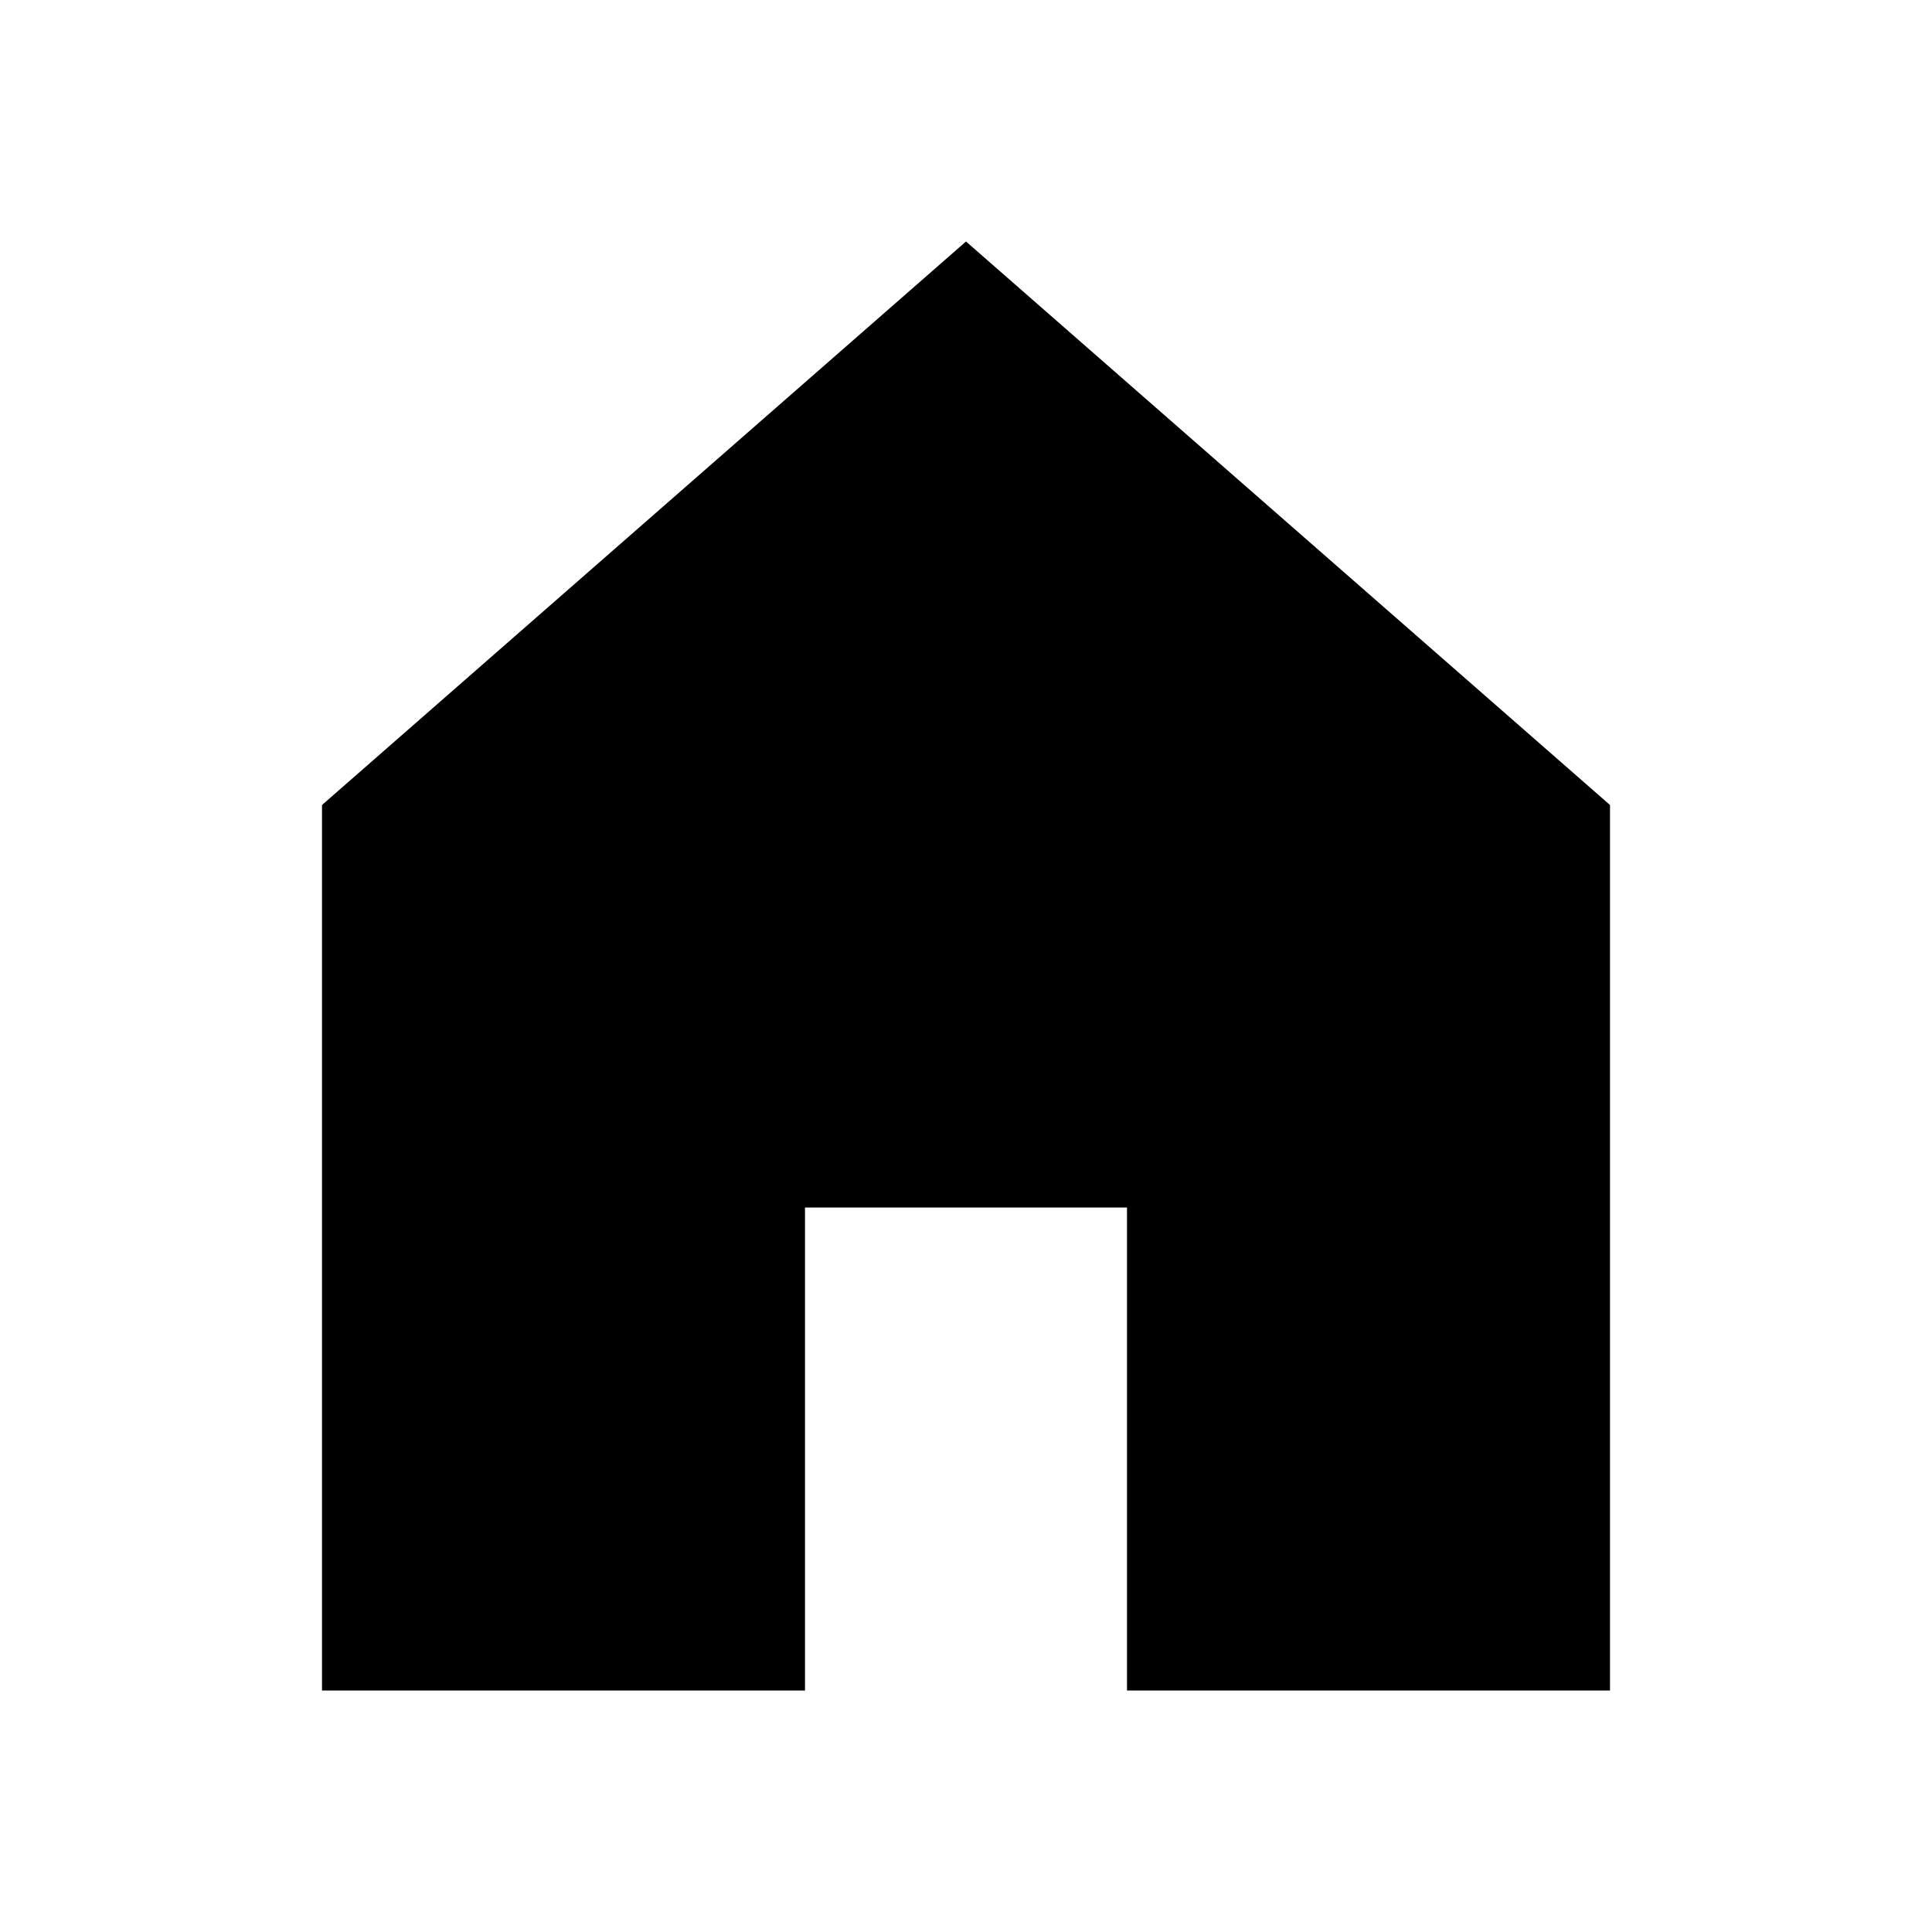
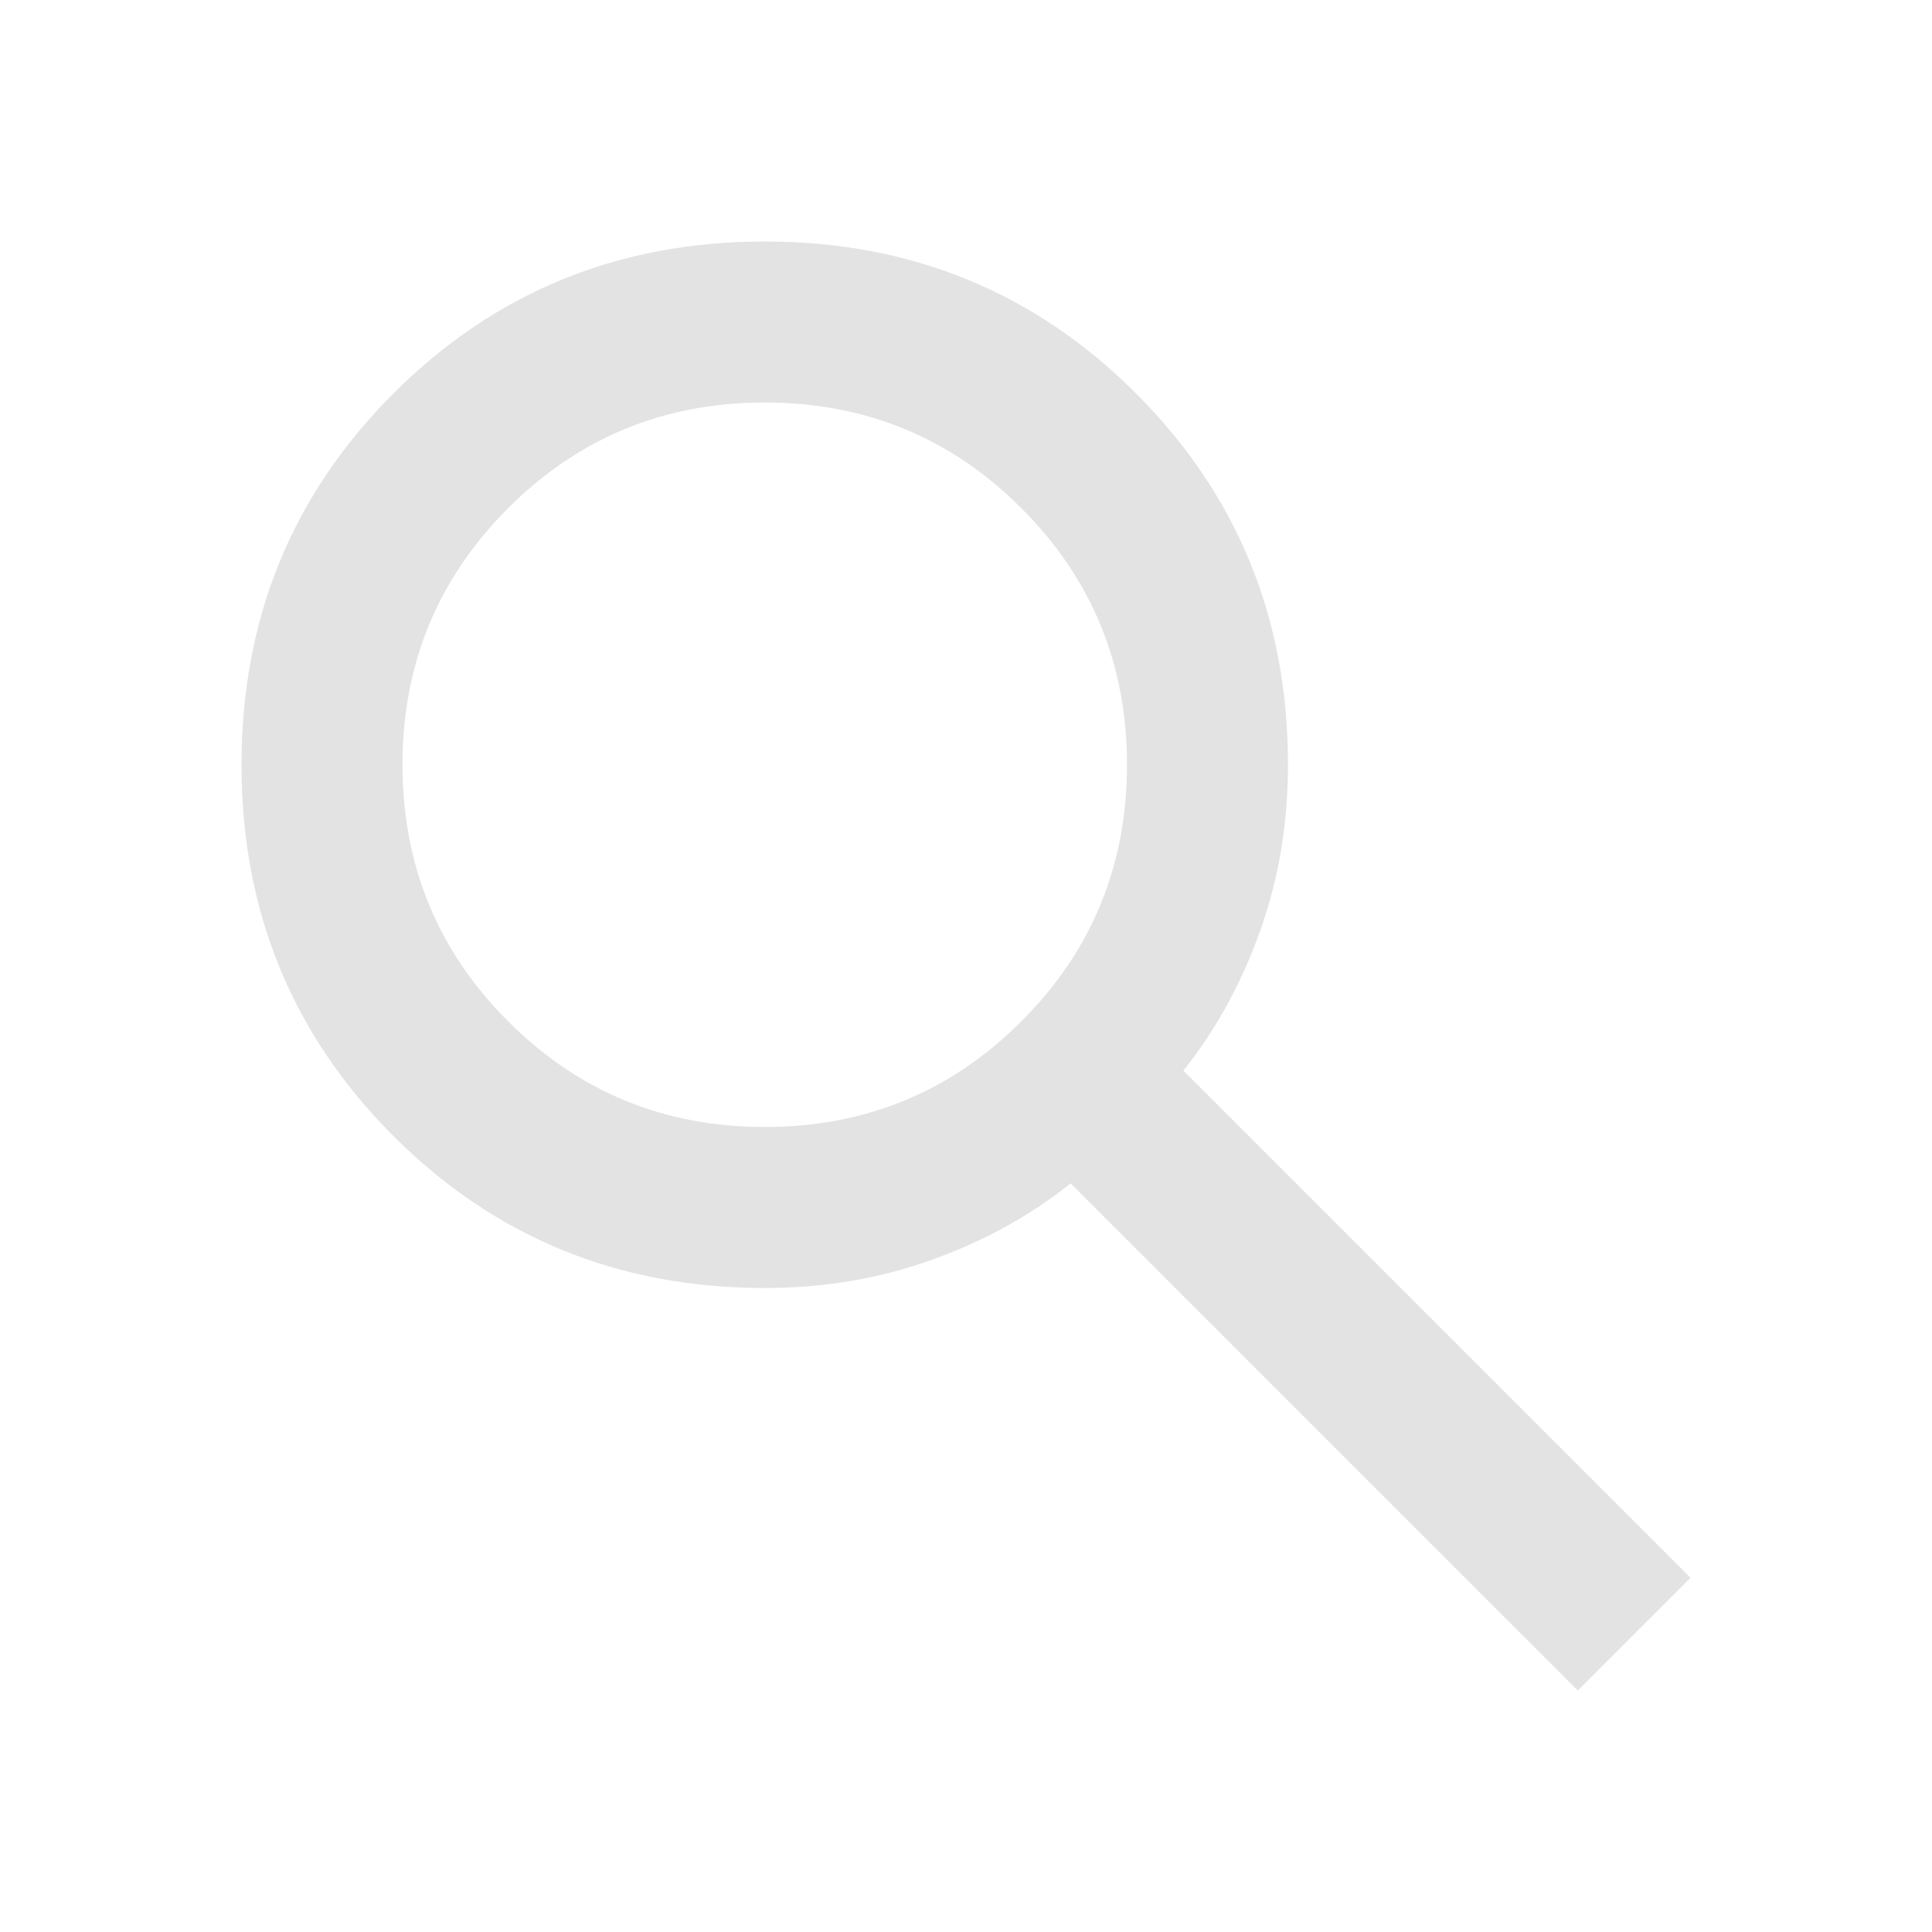
- <svg xmlns="http://www.w3.org/2000/svg" viewBox="0 0 24 24" preserveAspectRatio="xMidYMid meet" focusable="false" class="style-scope yt-icon" style="pointer-events: none; display: block; width: 100%; height: 100%;">
-   <g class="style-scope yt-icon">
-     <path d="M4,10V21h6V15h4v6h6V10L12,3Z" class="style-scope yt-icon" />
-   </g>
+ <svg xmlns="http://www.w3.org/2000/svg" height="24px" viewBox="0 -960 960 960" width="24px" fill="#e3e3e3">
+   <path d="M784-120 532-372q-30 24-69 38t-83 14q-109 0-184.5-75.5T120-580q0-109 75.5-184.5T380-840q109 0 184.5 75.5T640-580q0 44-14 83t-38 69l252 252-56 56ZM380-400q75 0 127.5-52.5T560-580q0-75-52.5-127.5T380-760q-75 0-127.5 52.5T200-580q0 75 52.5 127.5T380-400Z" />
</svg>
